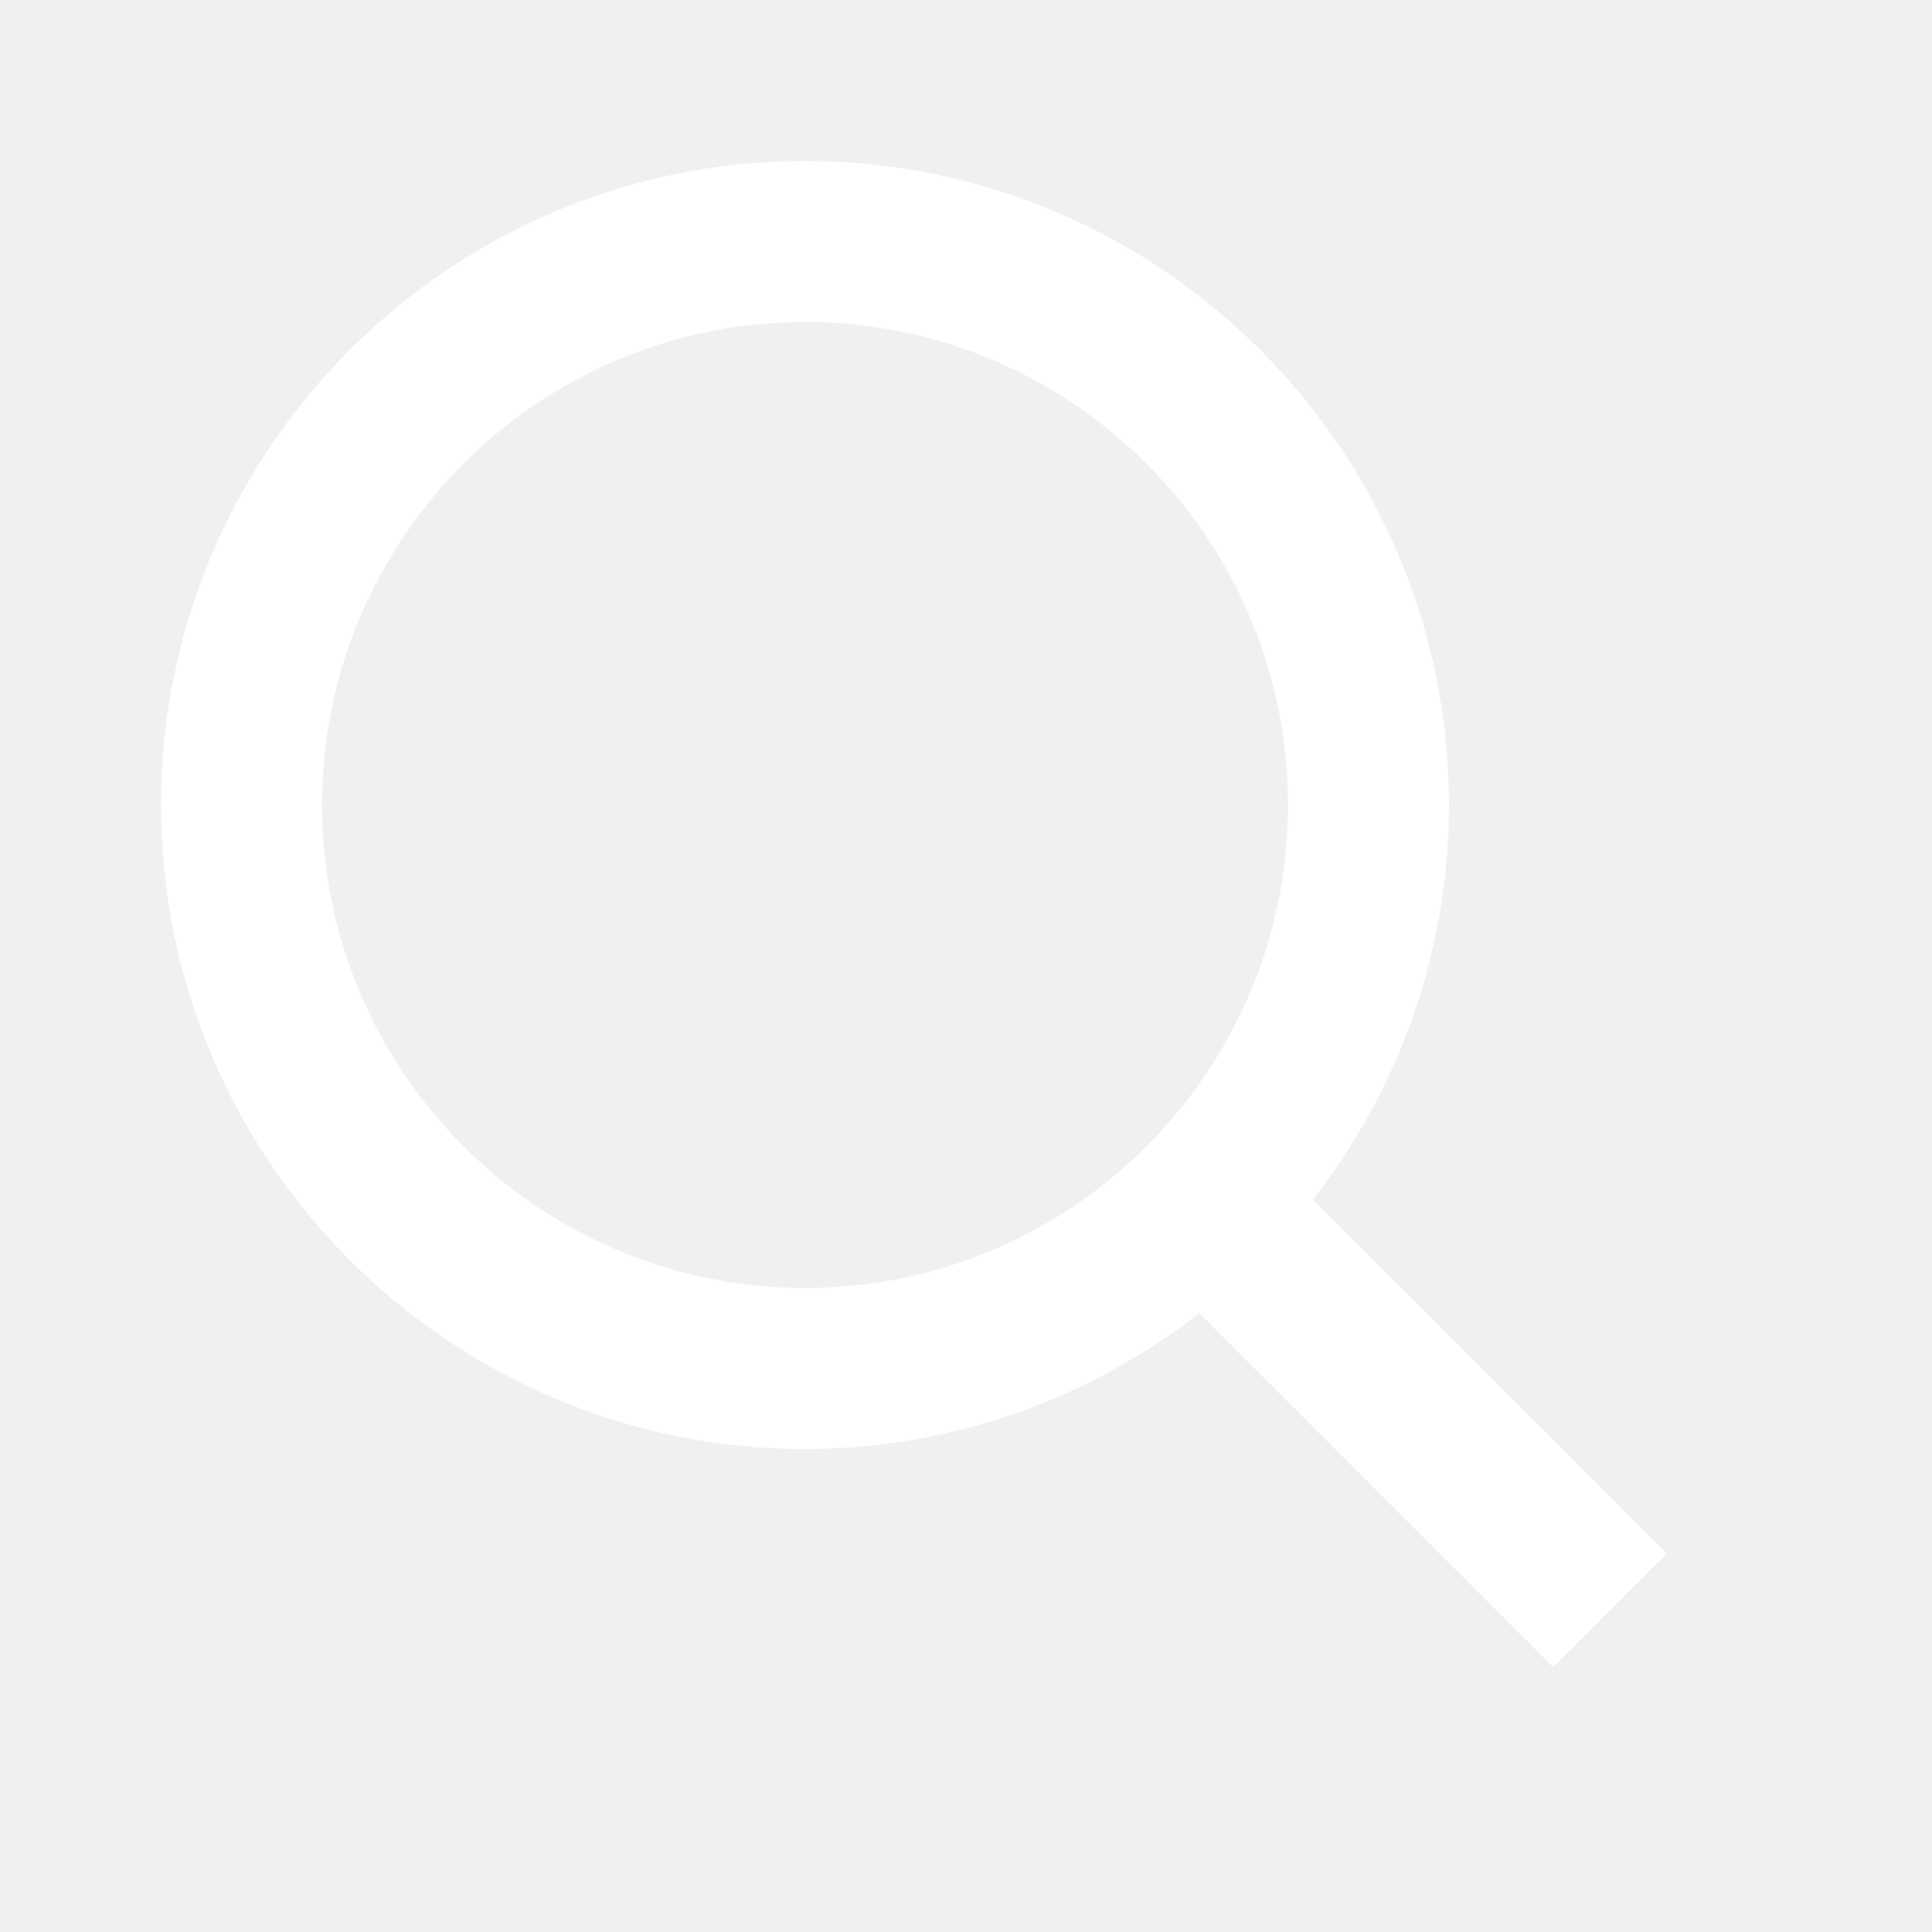
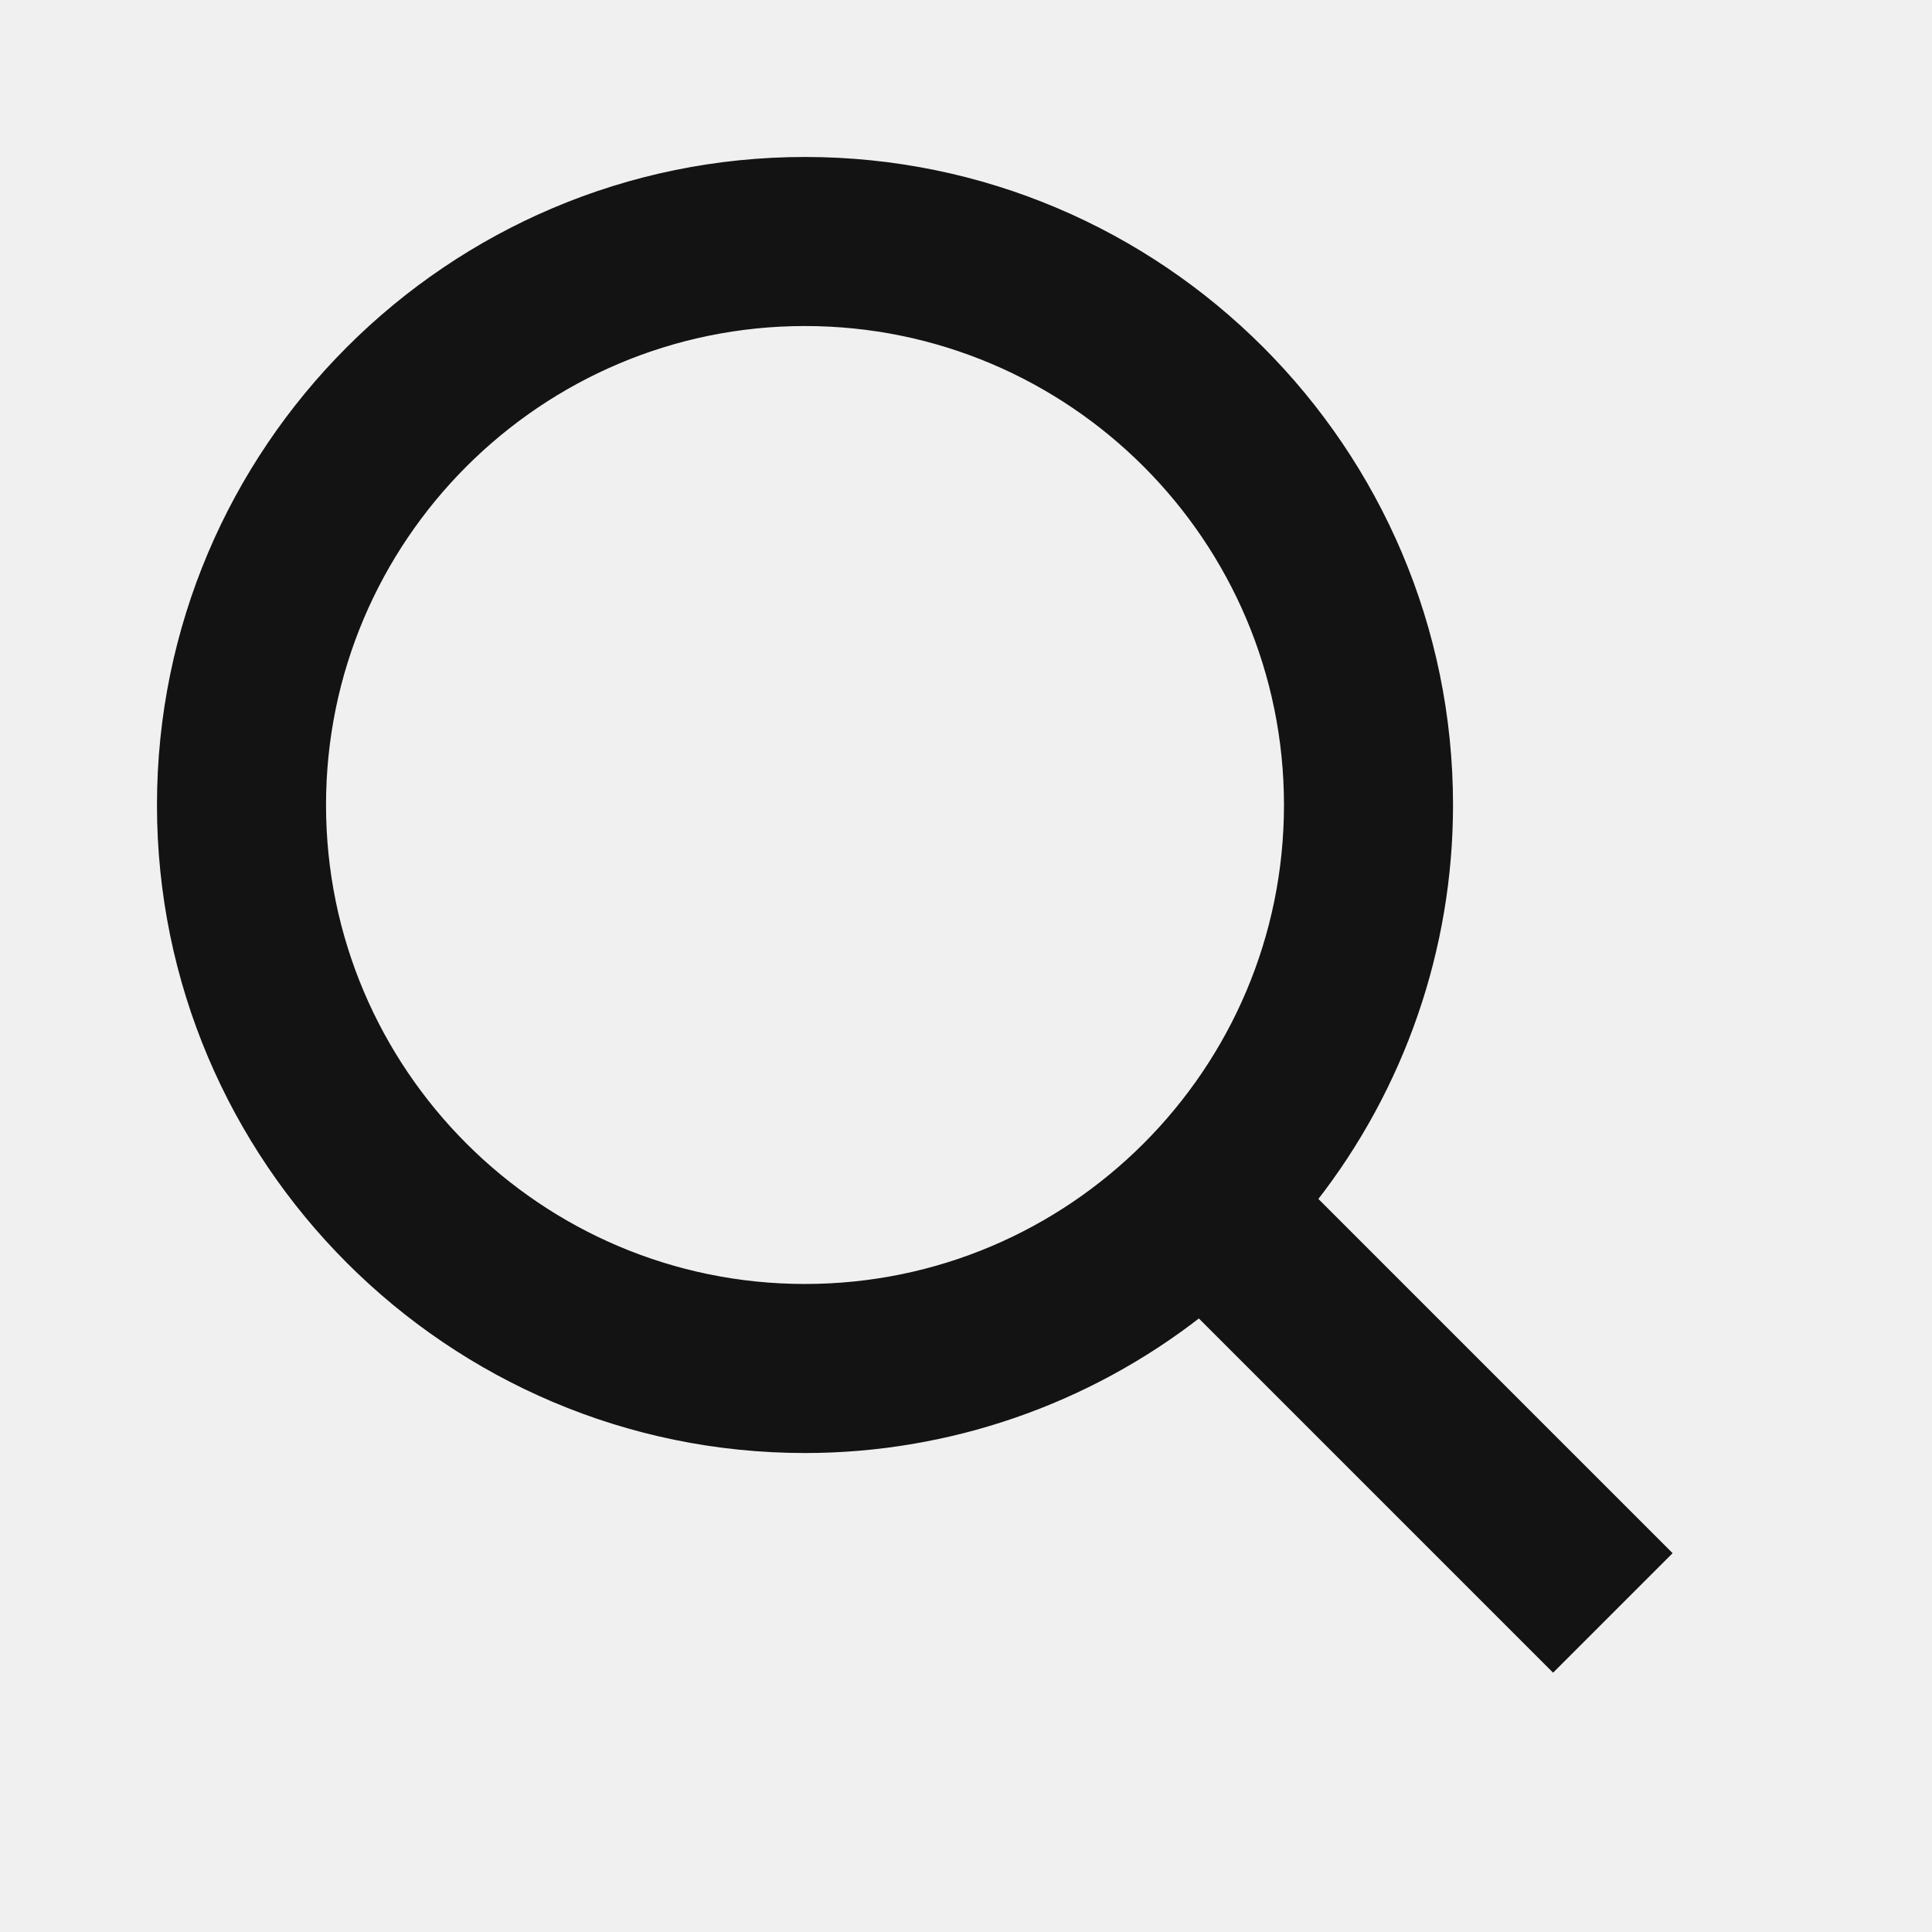
<svg xmlns="http://www.w3.org/2000/svg" viewBox="0 0 24 24" fill="none">
-   <path d="M10 18C11.775 18 13.499 17.405 14.897 16.312L19.293 20.708L20.707 19.294L16.311 14.898C17.405 13.5 18 11.775 18 10C18 5.589 14.411 2 10 2C5.589 2 2 5.589 2 10C2 14.411 5.589 18 10 18ZM10 4C13.309 4 16 6.691 16 10C16 13.309 13.309 16 10 16C6.691 16 4 13.309 4 10C4 6.691 6.691 4 10 4Z" fill="white" />
+   <path d="M10 18C11.775 18 13.499 17.405 14.897 16.312L19.293 20.708L20.707 19.294L16.311 14.898C17.405 13.5 18 11.775 18 10C18 5.589 14.411 2 10 2C5.589 2 2 5.589 2 10C2 14.411 5.589 18 10 18ZM10 4C13.309 4 16 6.691 16 10C16 13.309 13.309 16 10 16C6.691 16 4 13.309 4 10C4 6.691 6.691 4 10 4Z" fill="#131313" stroke-width="0.1" stroke="#131313" />
</svg>
